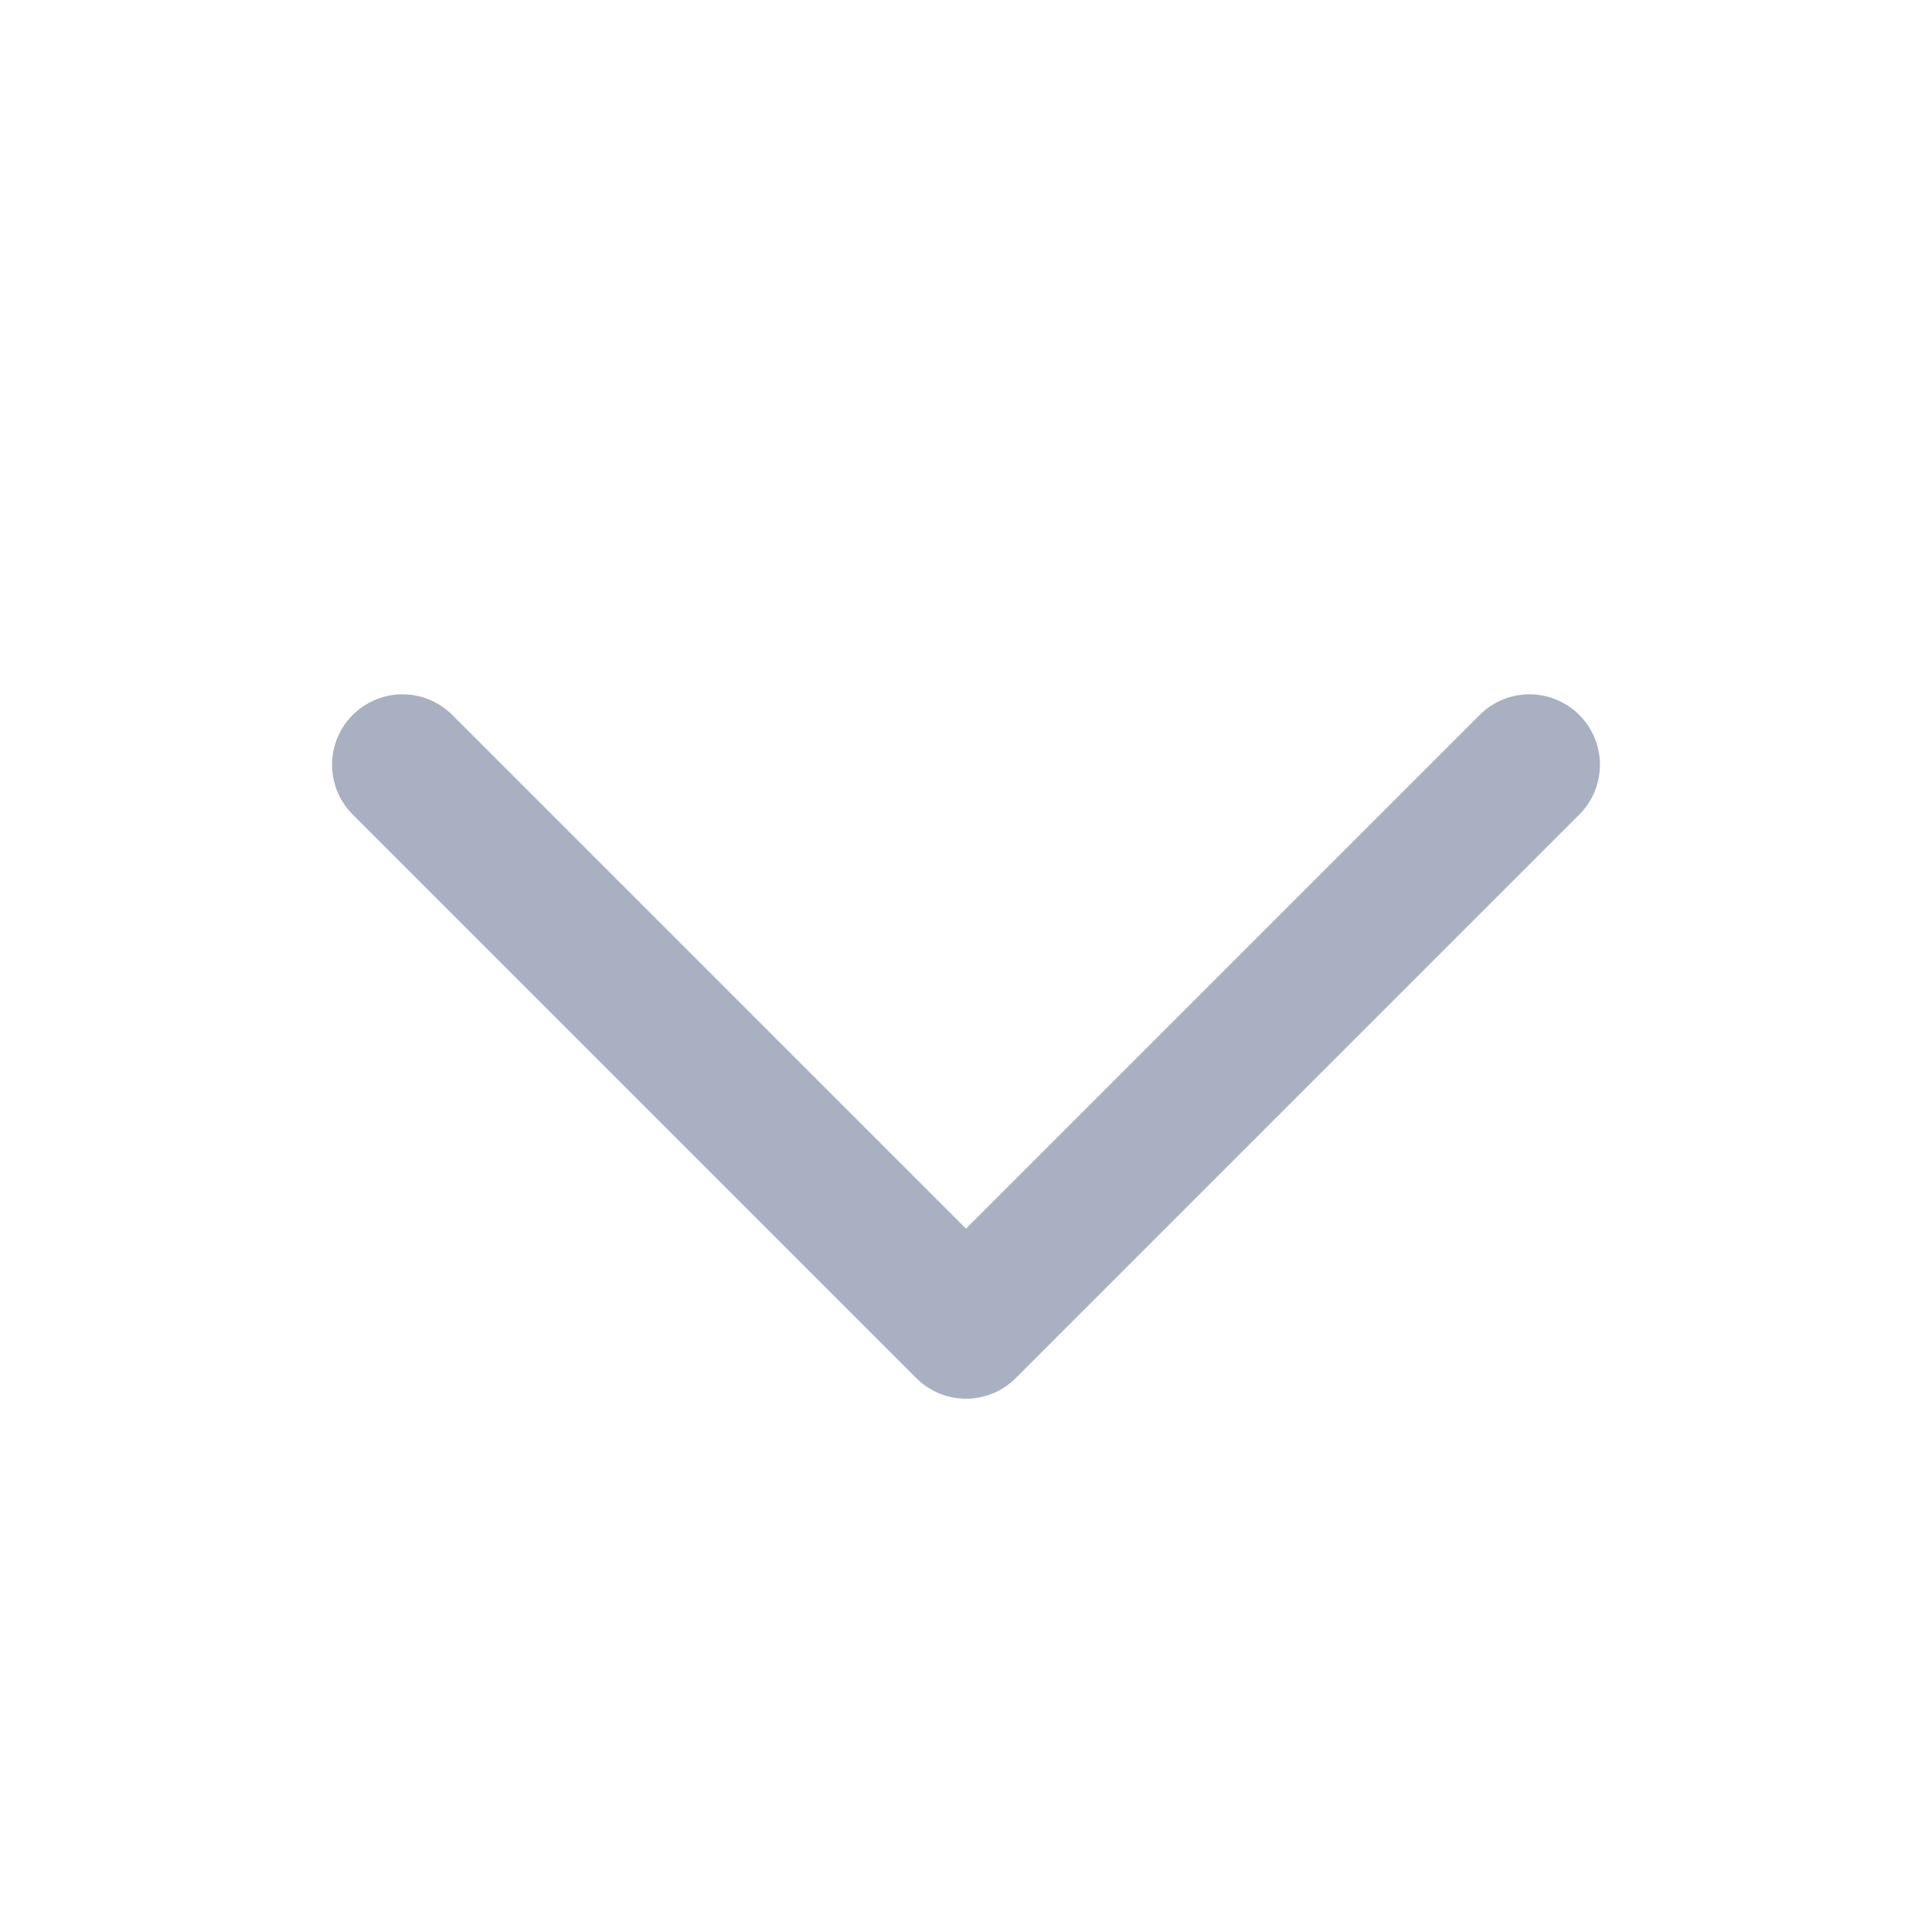
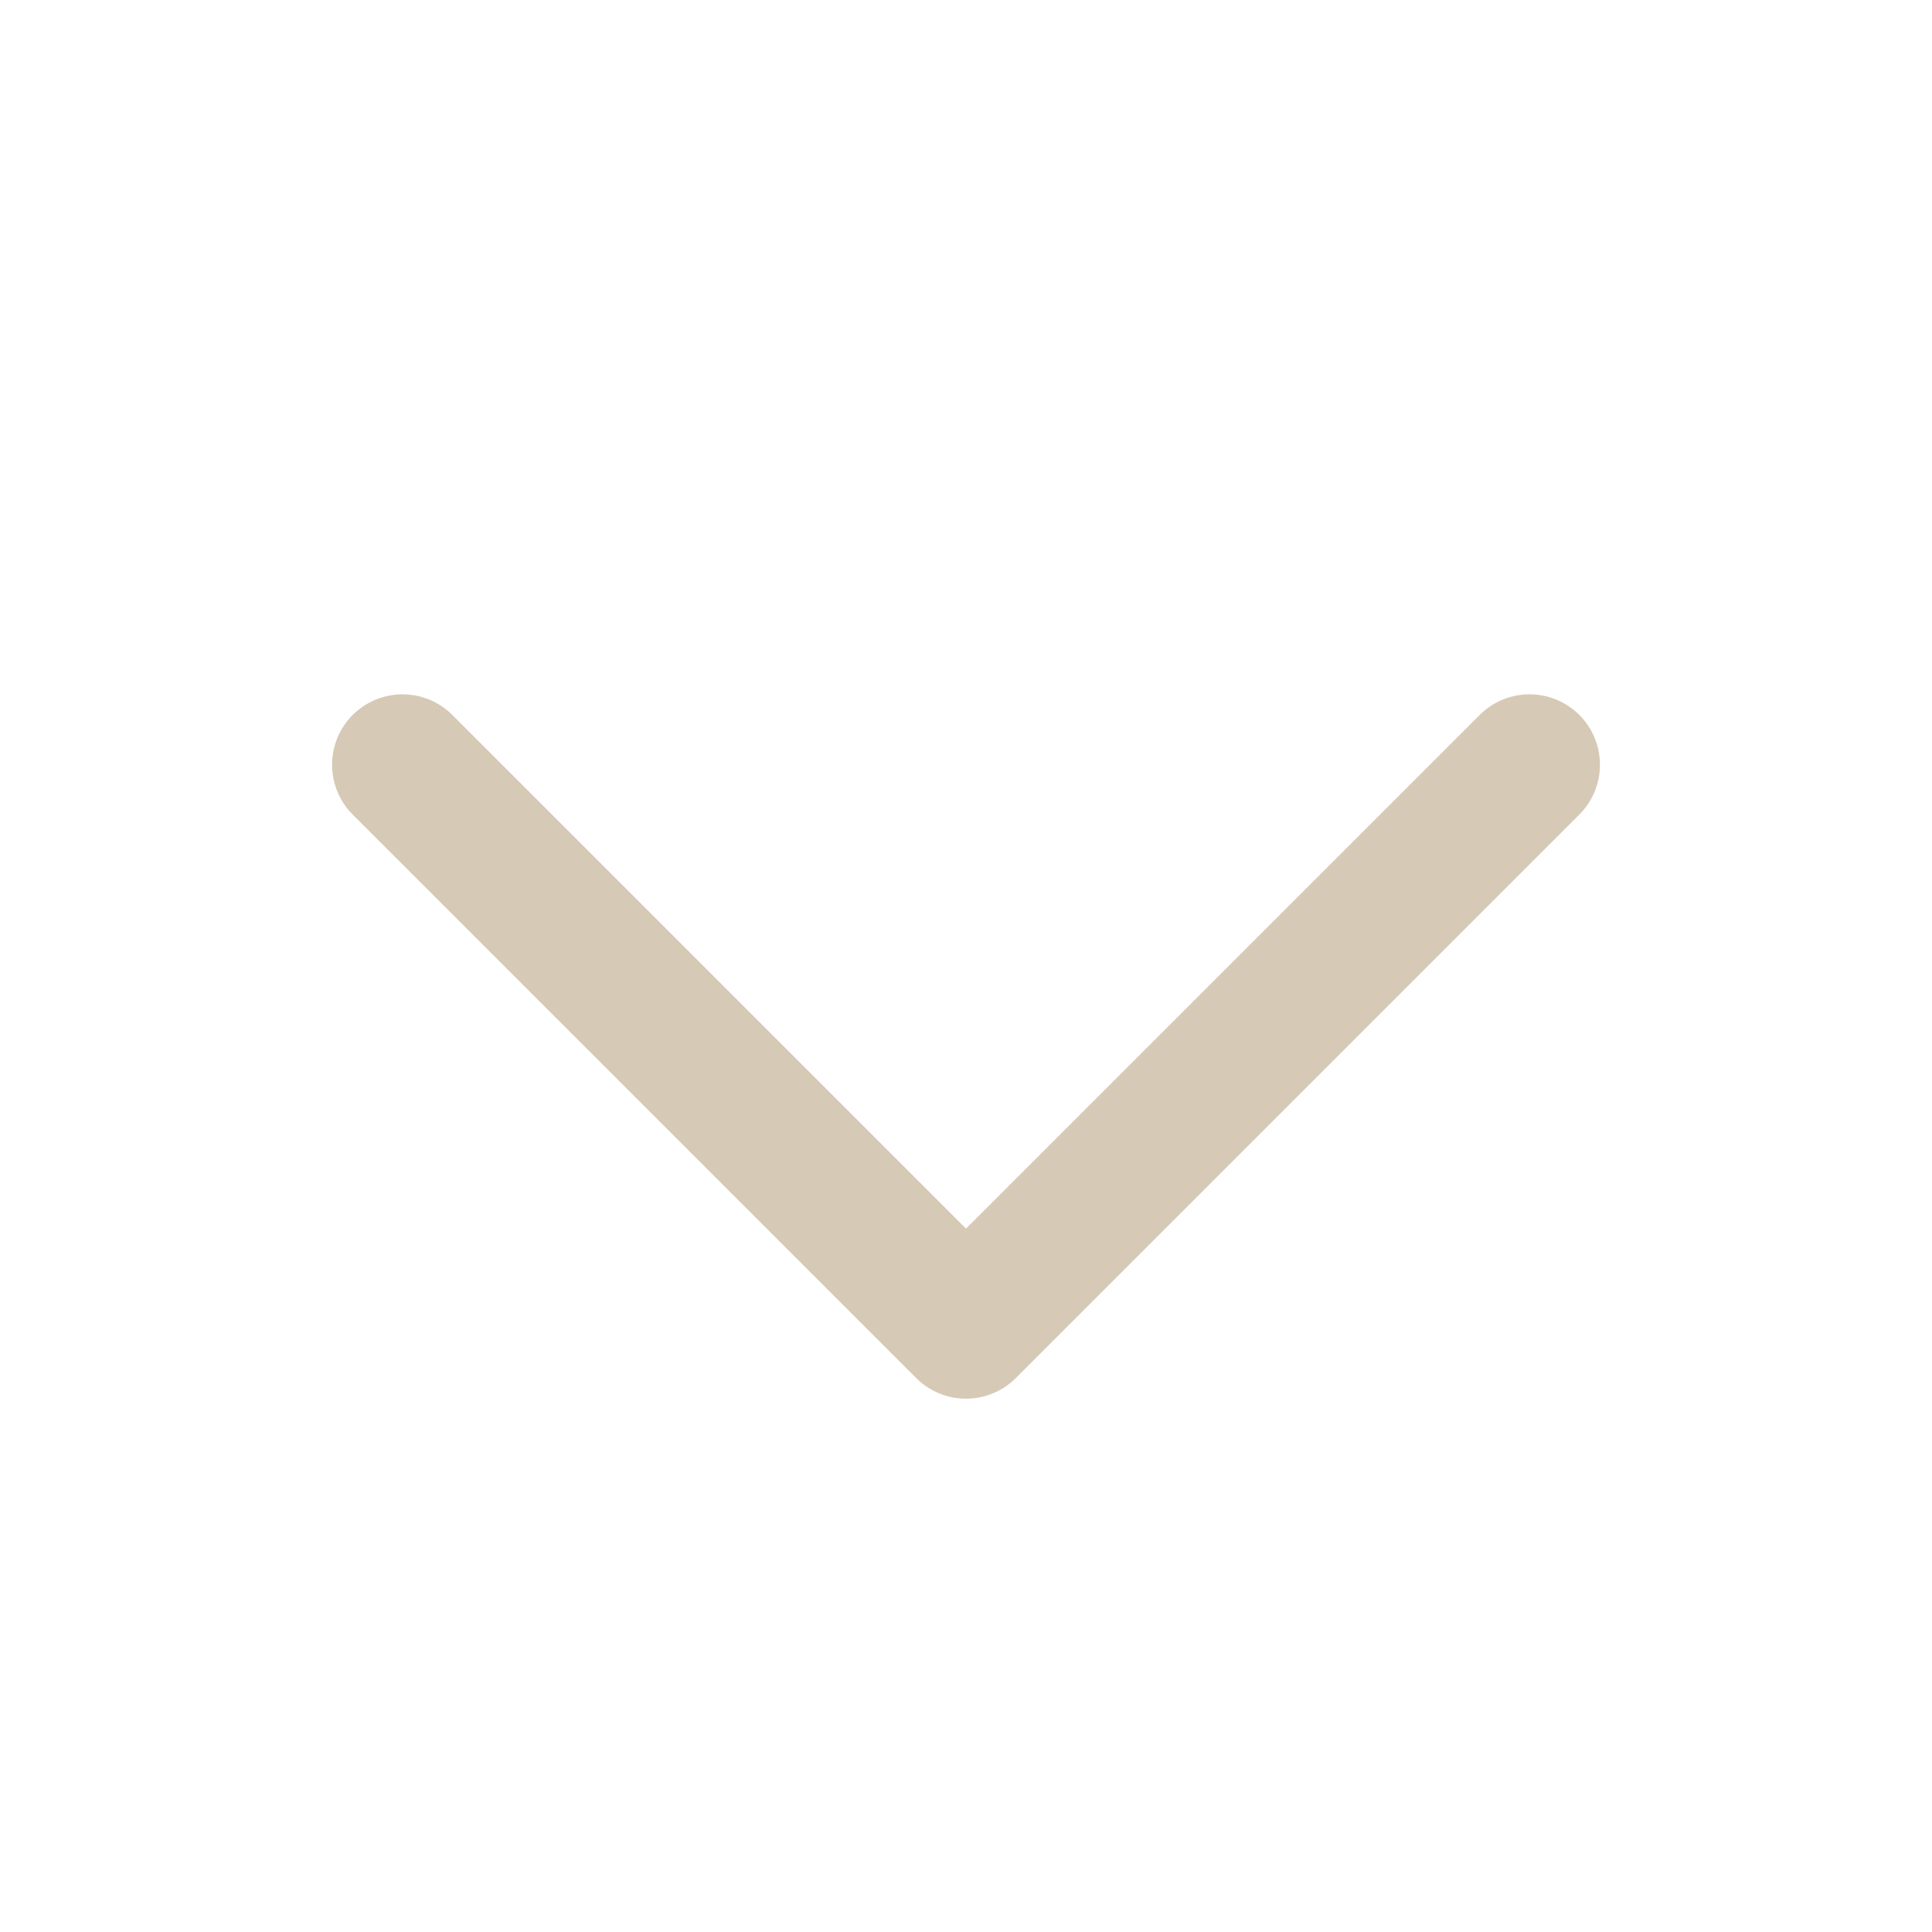
- <svg xmlns="http://www.w3.org/2000/svg" viewBox="0 0 24 24" width="14" height="14" fill="none" stroke="#A8B0C2" stroke-width="1.75" stroke-linecap="round" stroke-linejoin="round">
+ <svg xmlns="http://www.w3.org/2000/svg" viewBox="0 0 24 24" width="14" height="14" fill="none" stroke="#D6C9B6" stroke-width="1.75" stroke-linecap="round" stroke-linejoin="round">
  <path d="M5 9.5l7 7 7-7" />
</svg>
